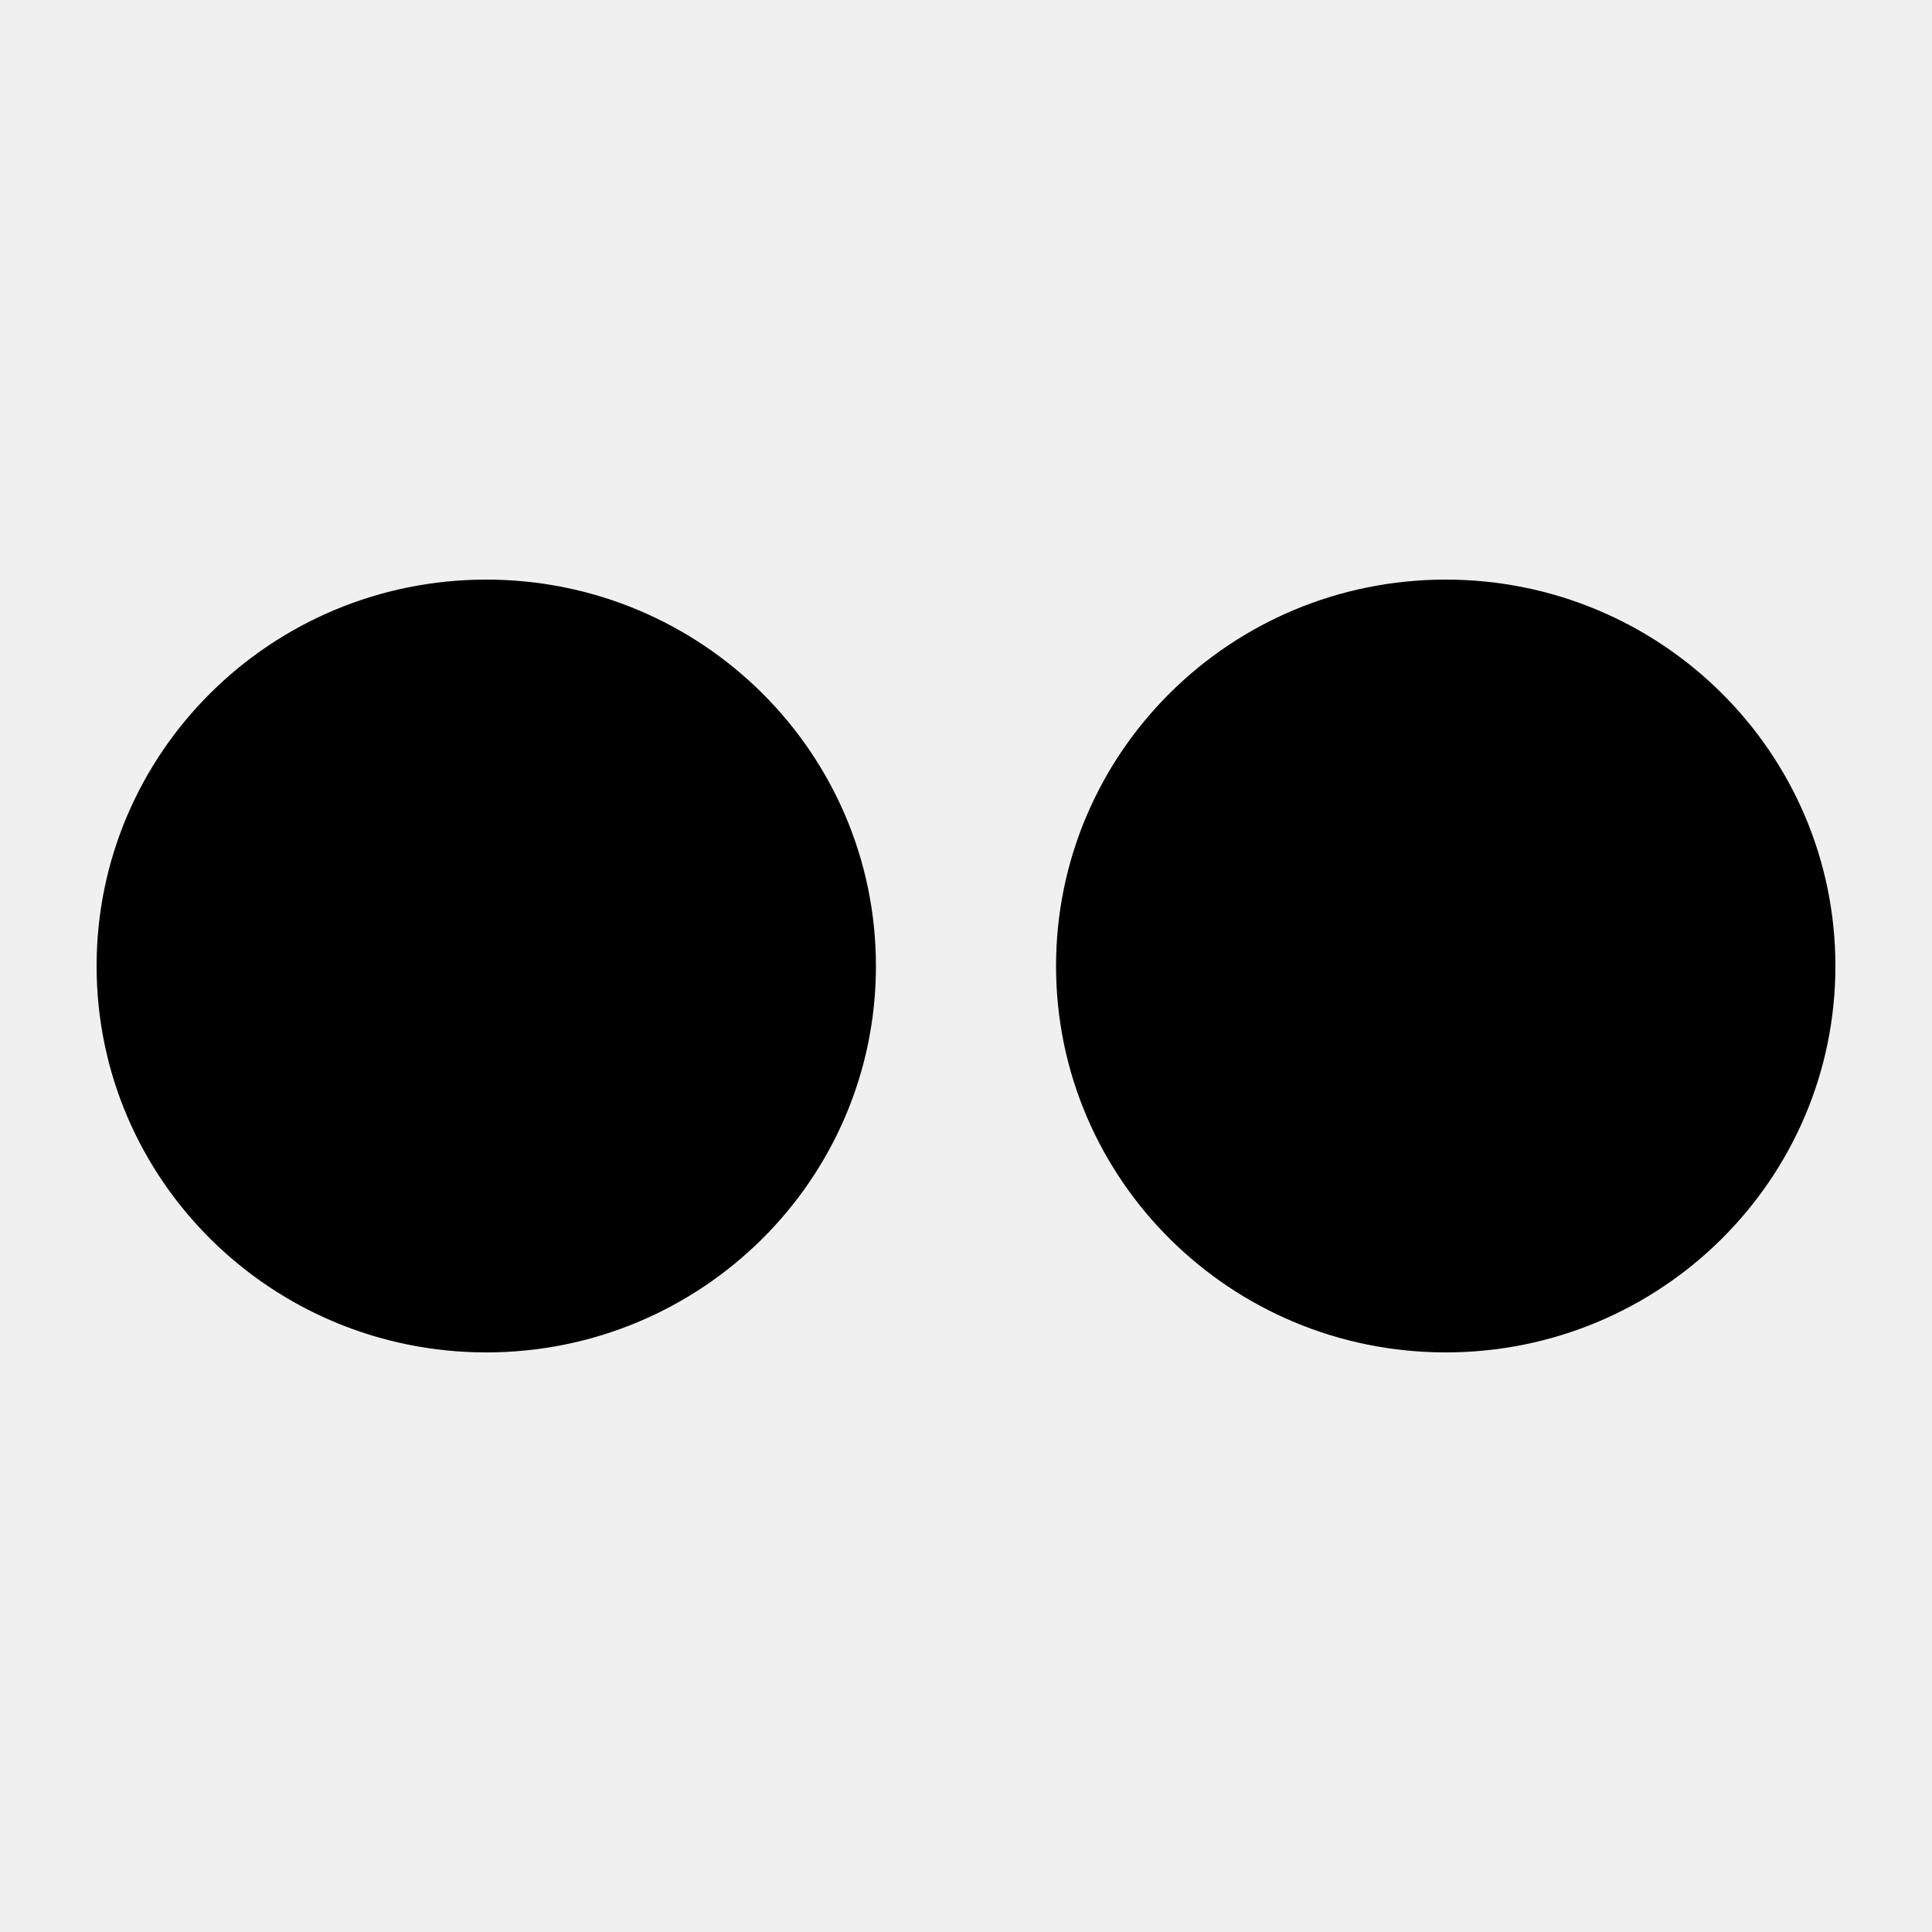
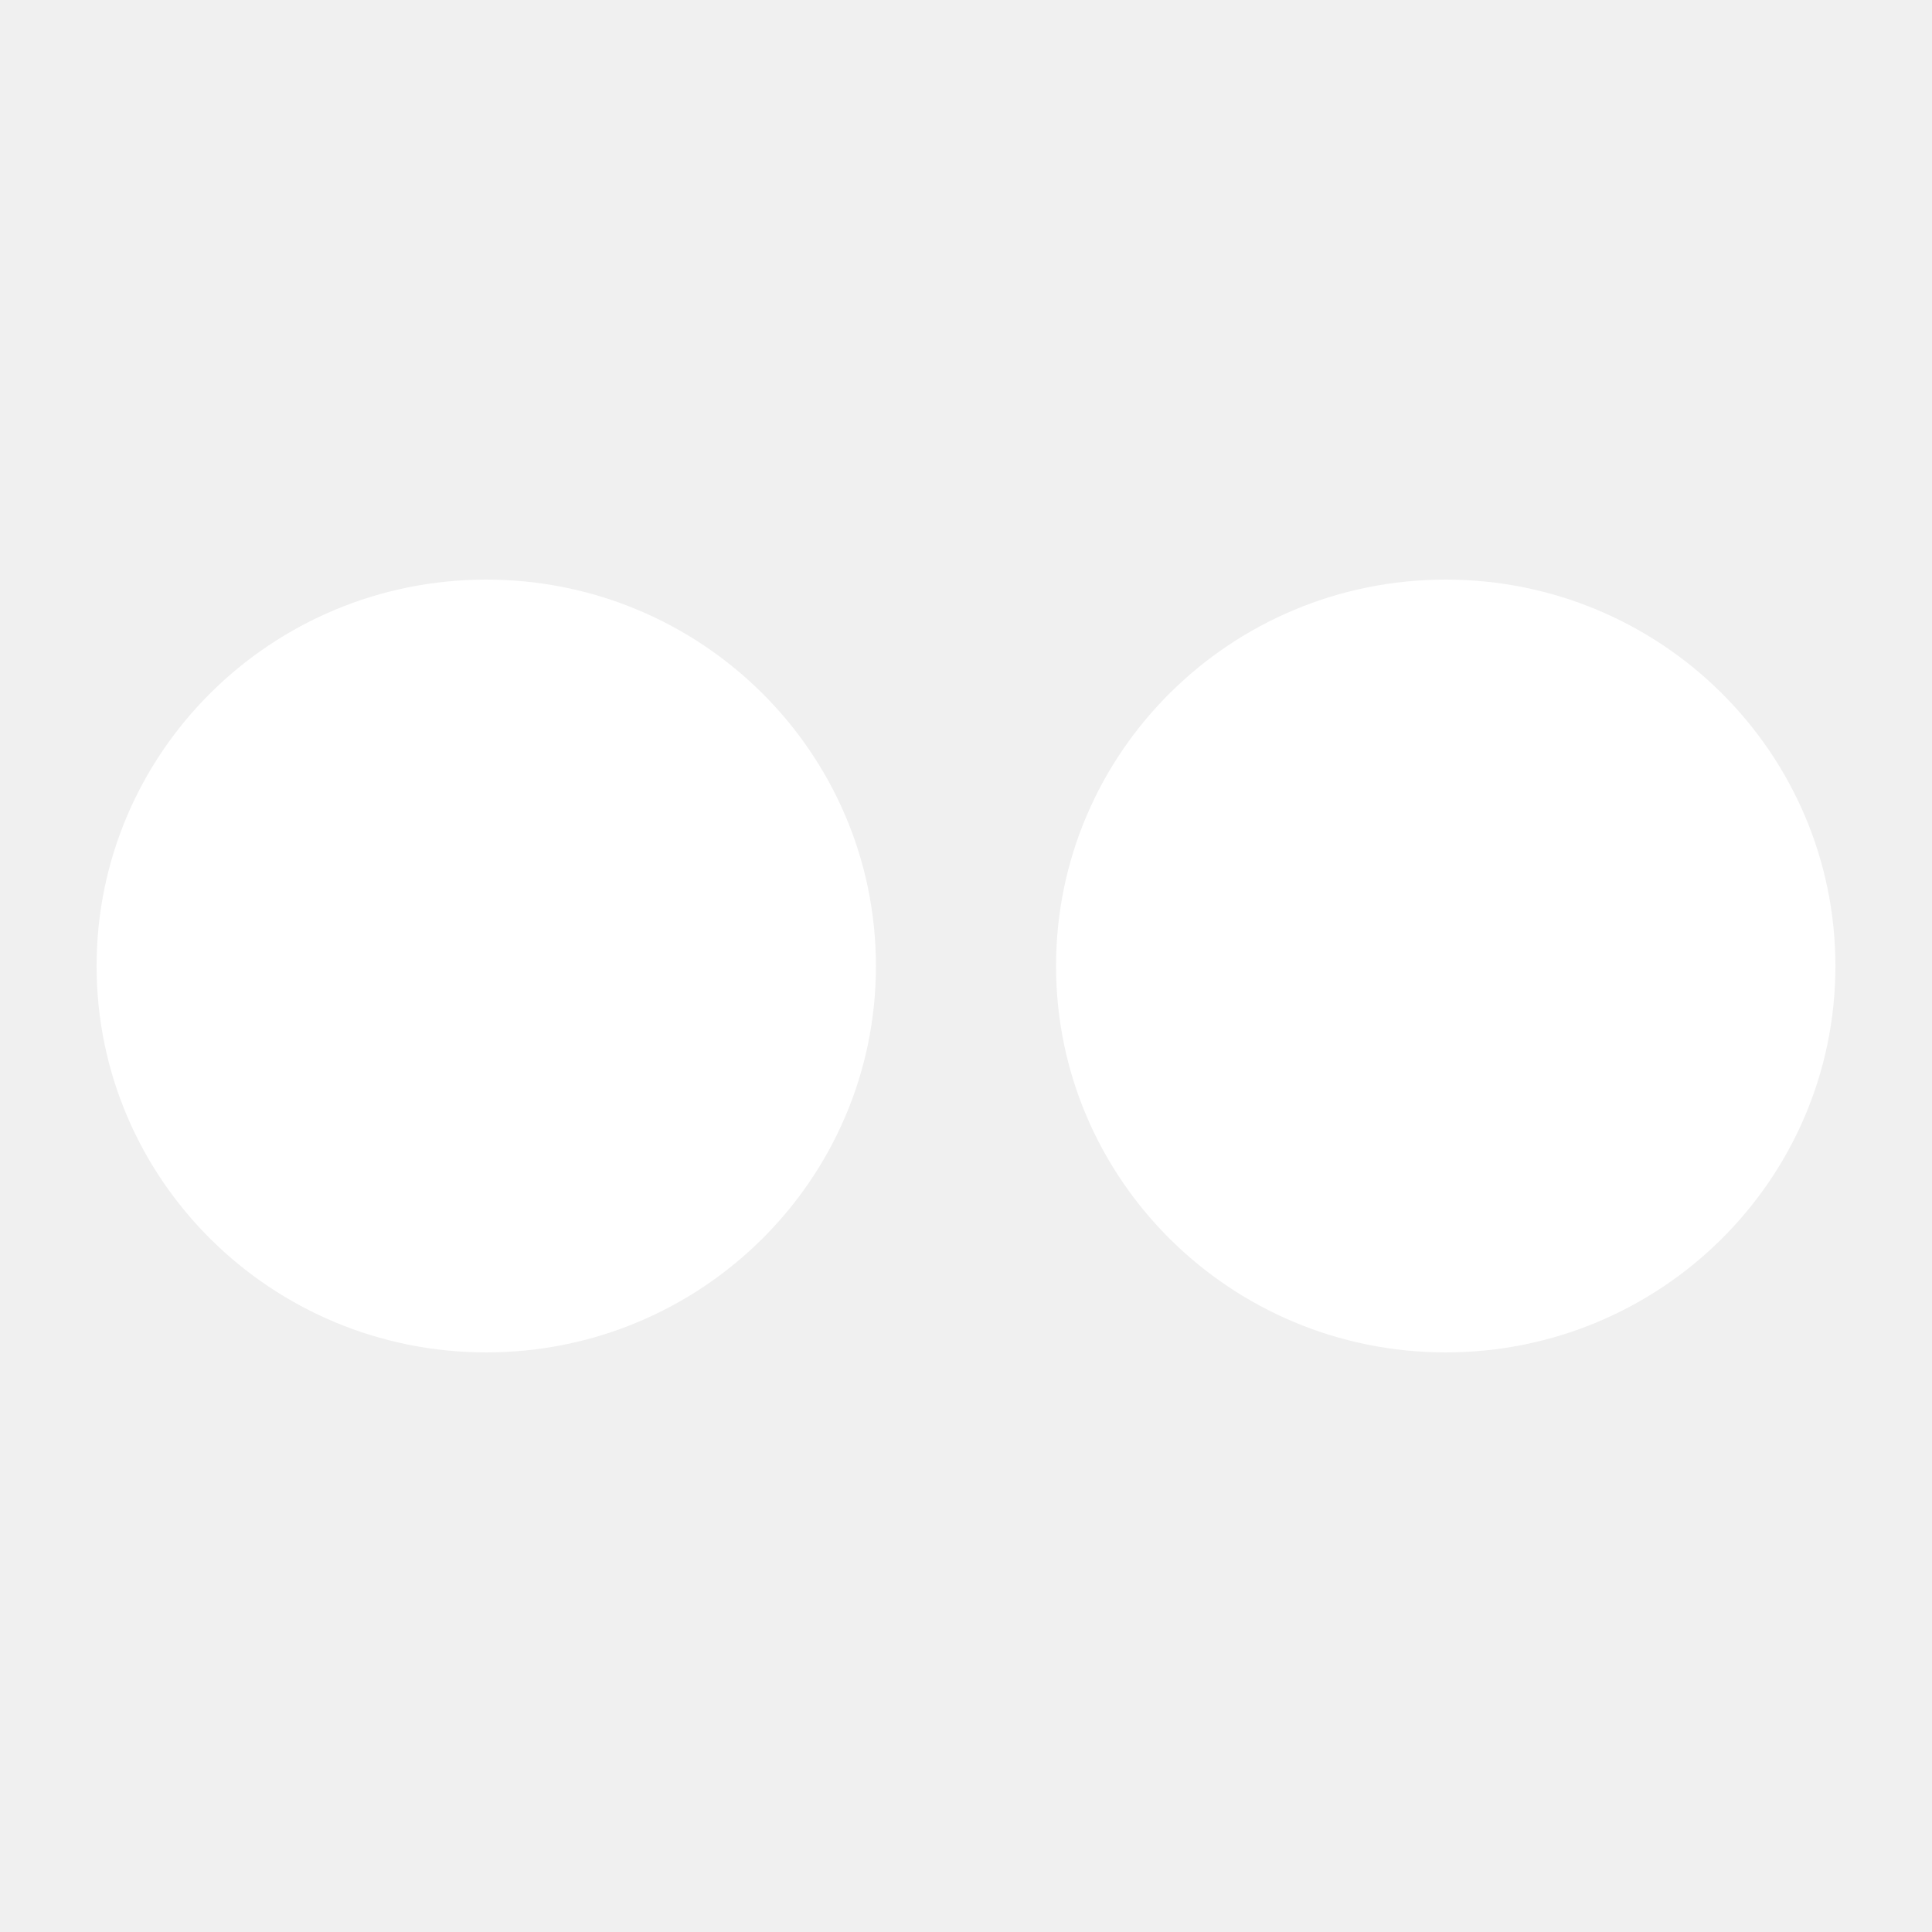
<svg xmlns="http://www.w3.org/2000/svg" version="1.1" id="Icons" x="0px" y="0px" width="100px" height="100px" viewBox="0 0 100 100" style="enable-background:new 0 0 100 100;" xml:space="preserve">
-   <path id="Flickr" d="M95,50.004C95,61.047,85.972,70,74.83,70c-11.139,0-20.169-8.953-20.169-19.996  C54.661,38.955,63.691,30,74.83,30C85.972,30,95,38.955,95,50.004z M25.169,30C14.03,30,5,38.955,5,50.004  C5,61.047,14.03,70,25.169,70s20.169-8.953,20.169-19.996C45.338,38.955,36.308,30,25.169,30z" />
+   <defs id="defs21178" />
+   <path id="Flickr" d="M95,50.004C95,61.047,85.972,70,74.83,70c-11.139,0-20.169-8.953-20.169-19.996  C54.661,38.955,63.691,30,74.83,30C85.972,30,95,38.955,95,50.004z M25.169,30C14.03,30,5,38.955,5,50.004  C5,61.047,14.03,70,25.169,70s20.169-8.953,20.169-19.996C45.338,38.955,36.308,30,25.169,30z" style="fill:#ffffff" />
</svg>
